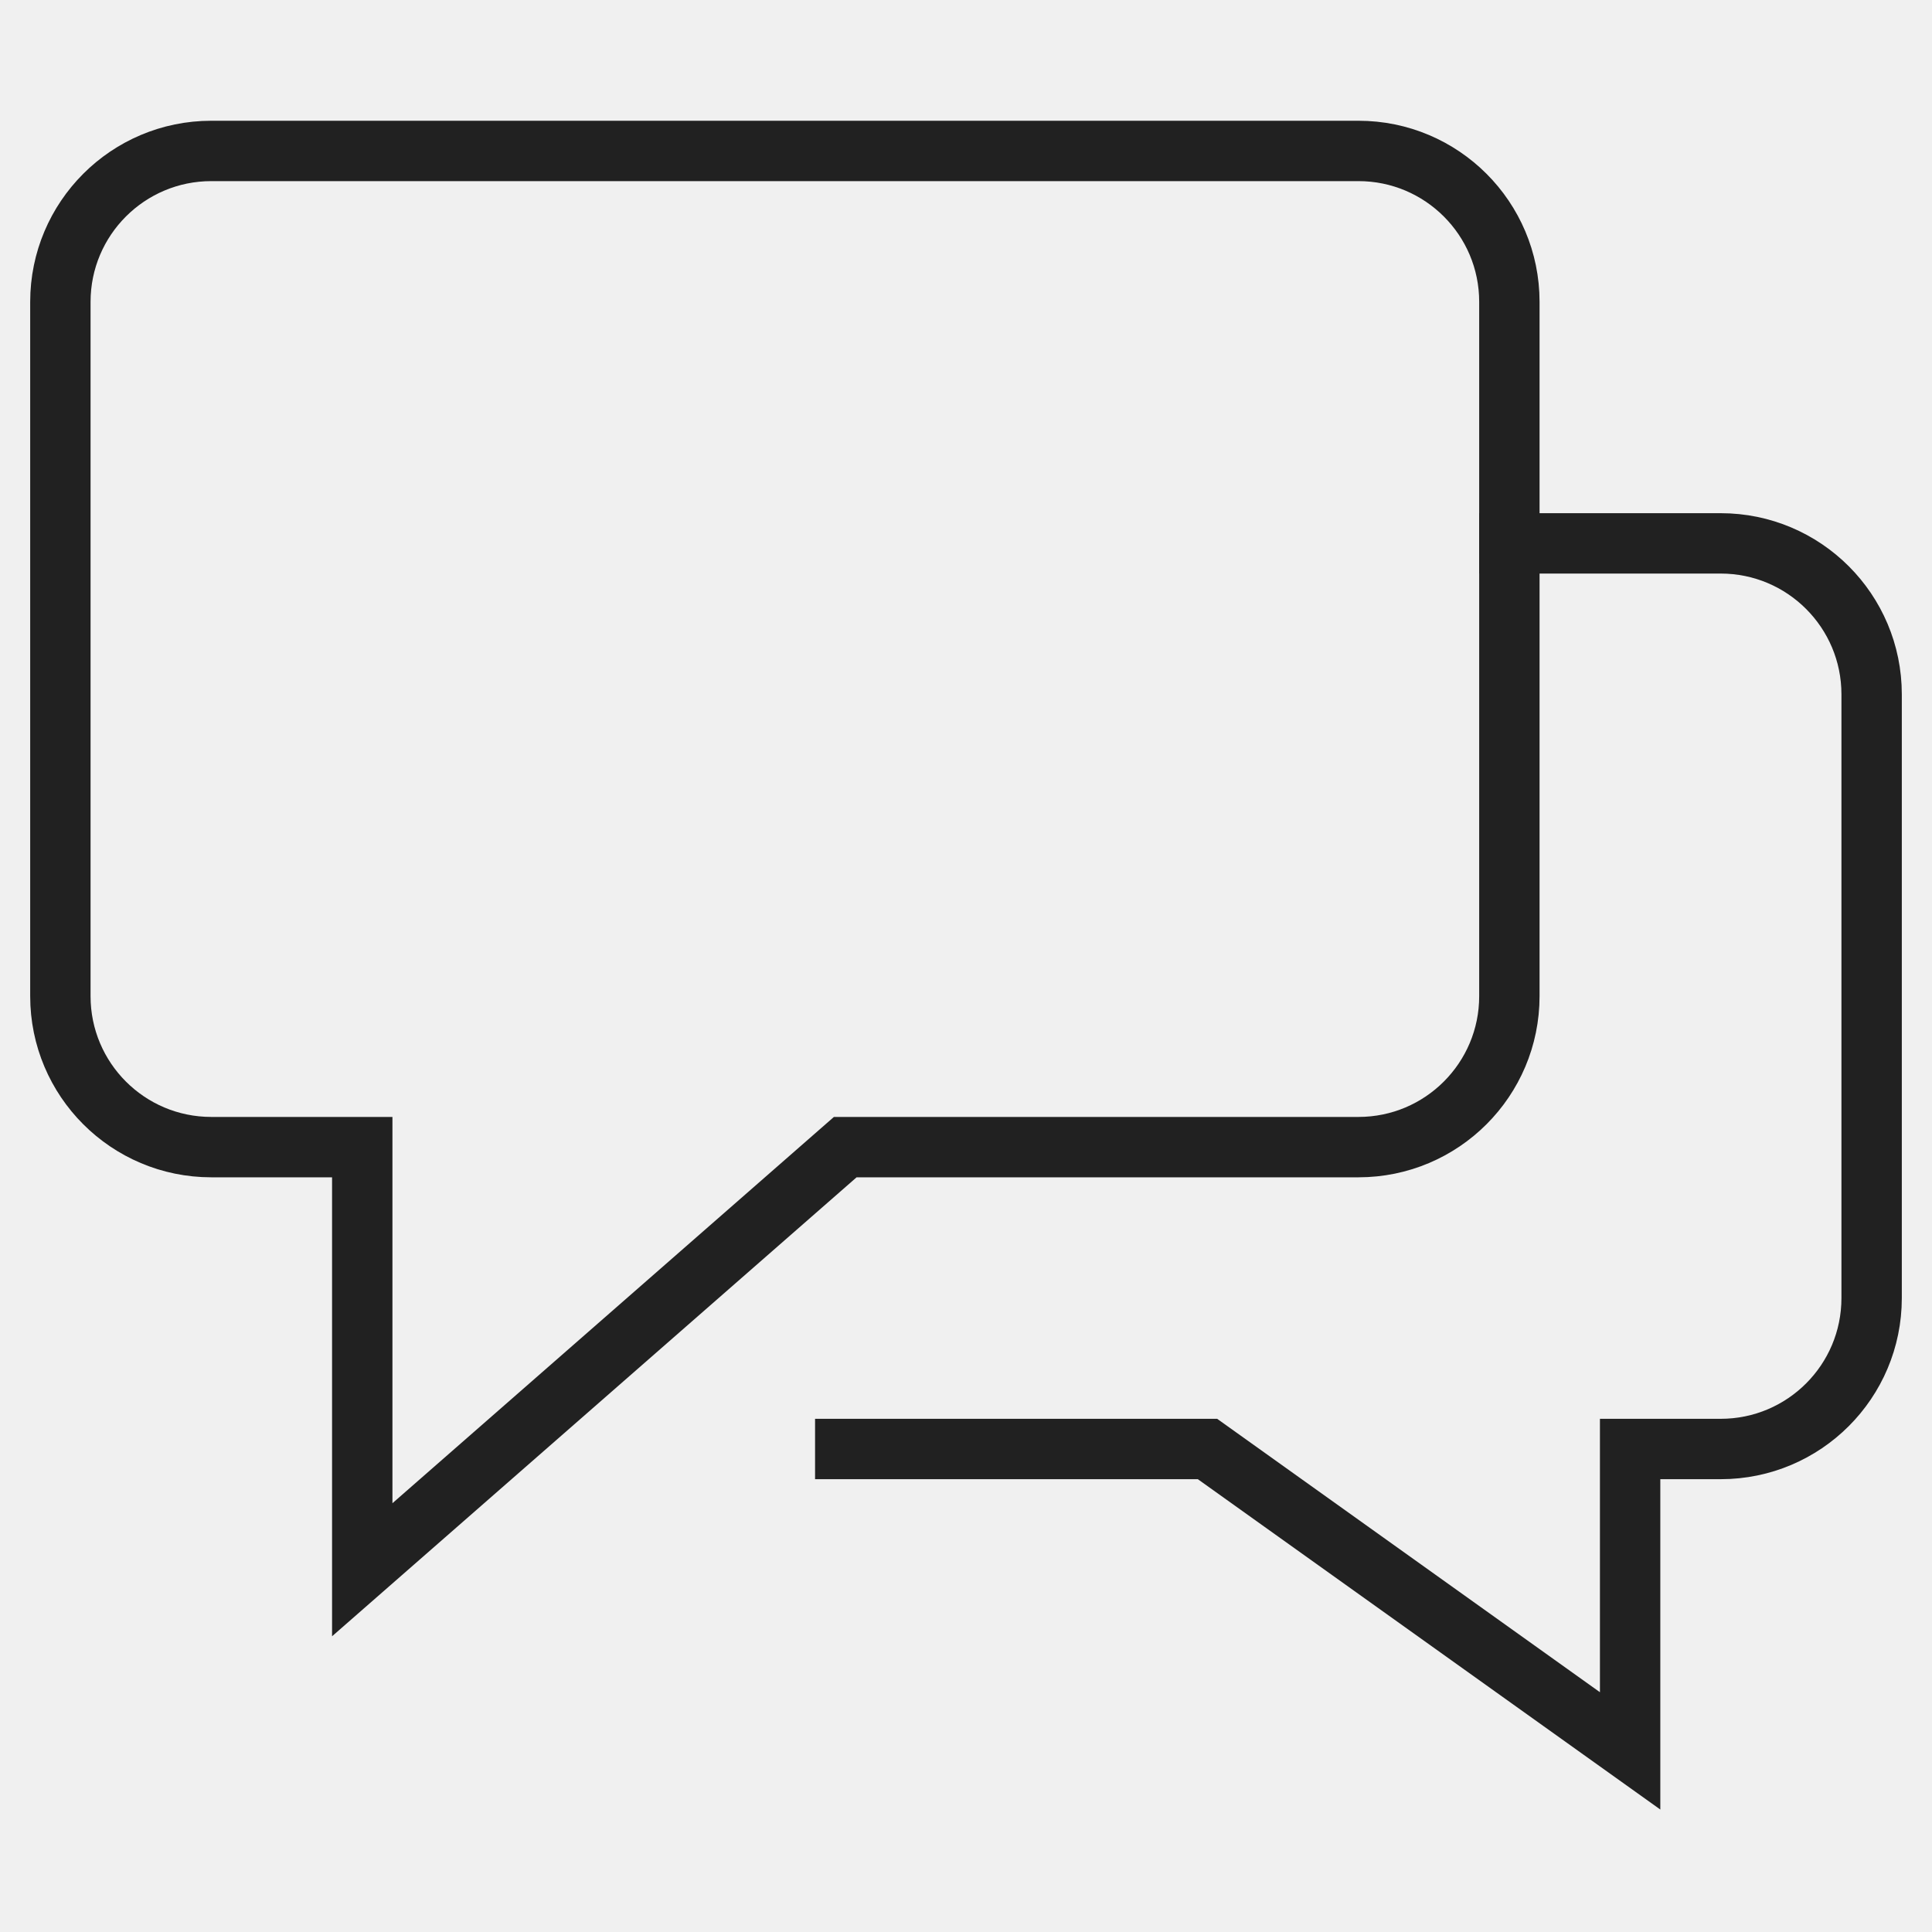
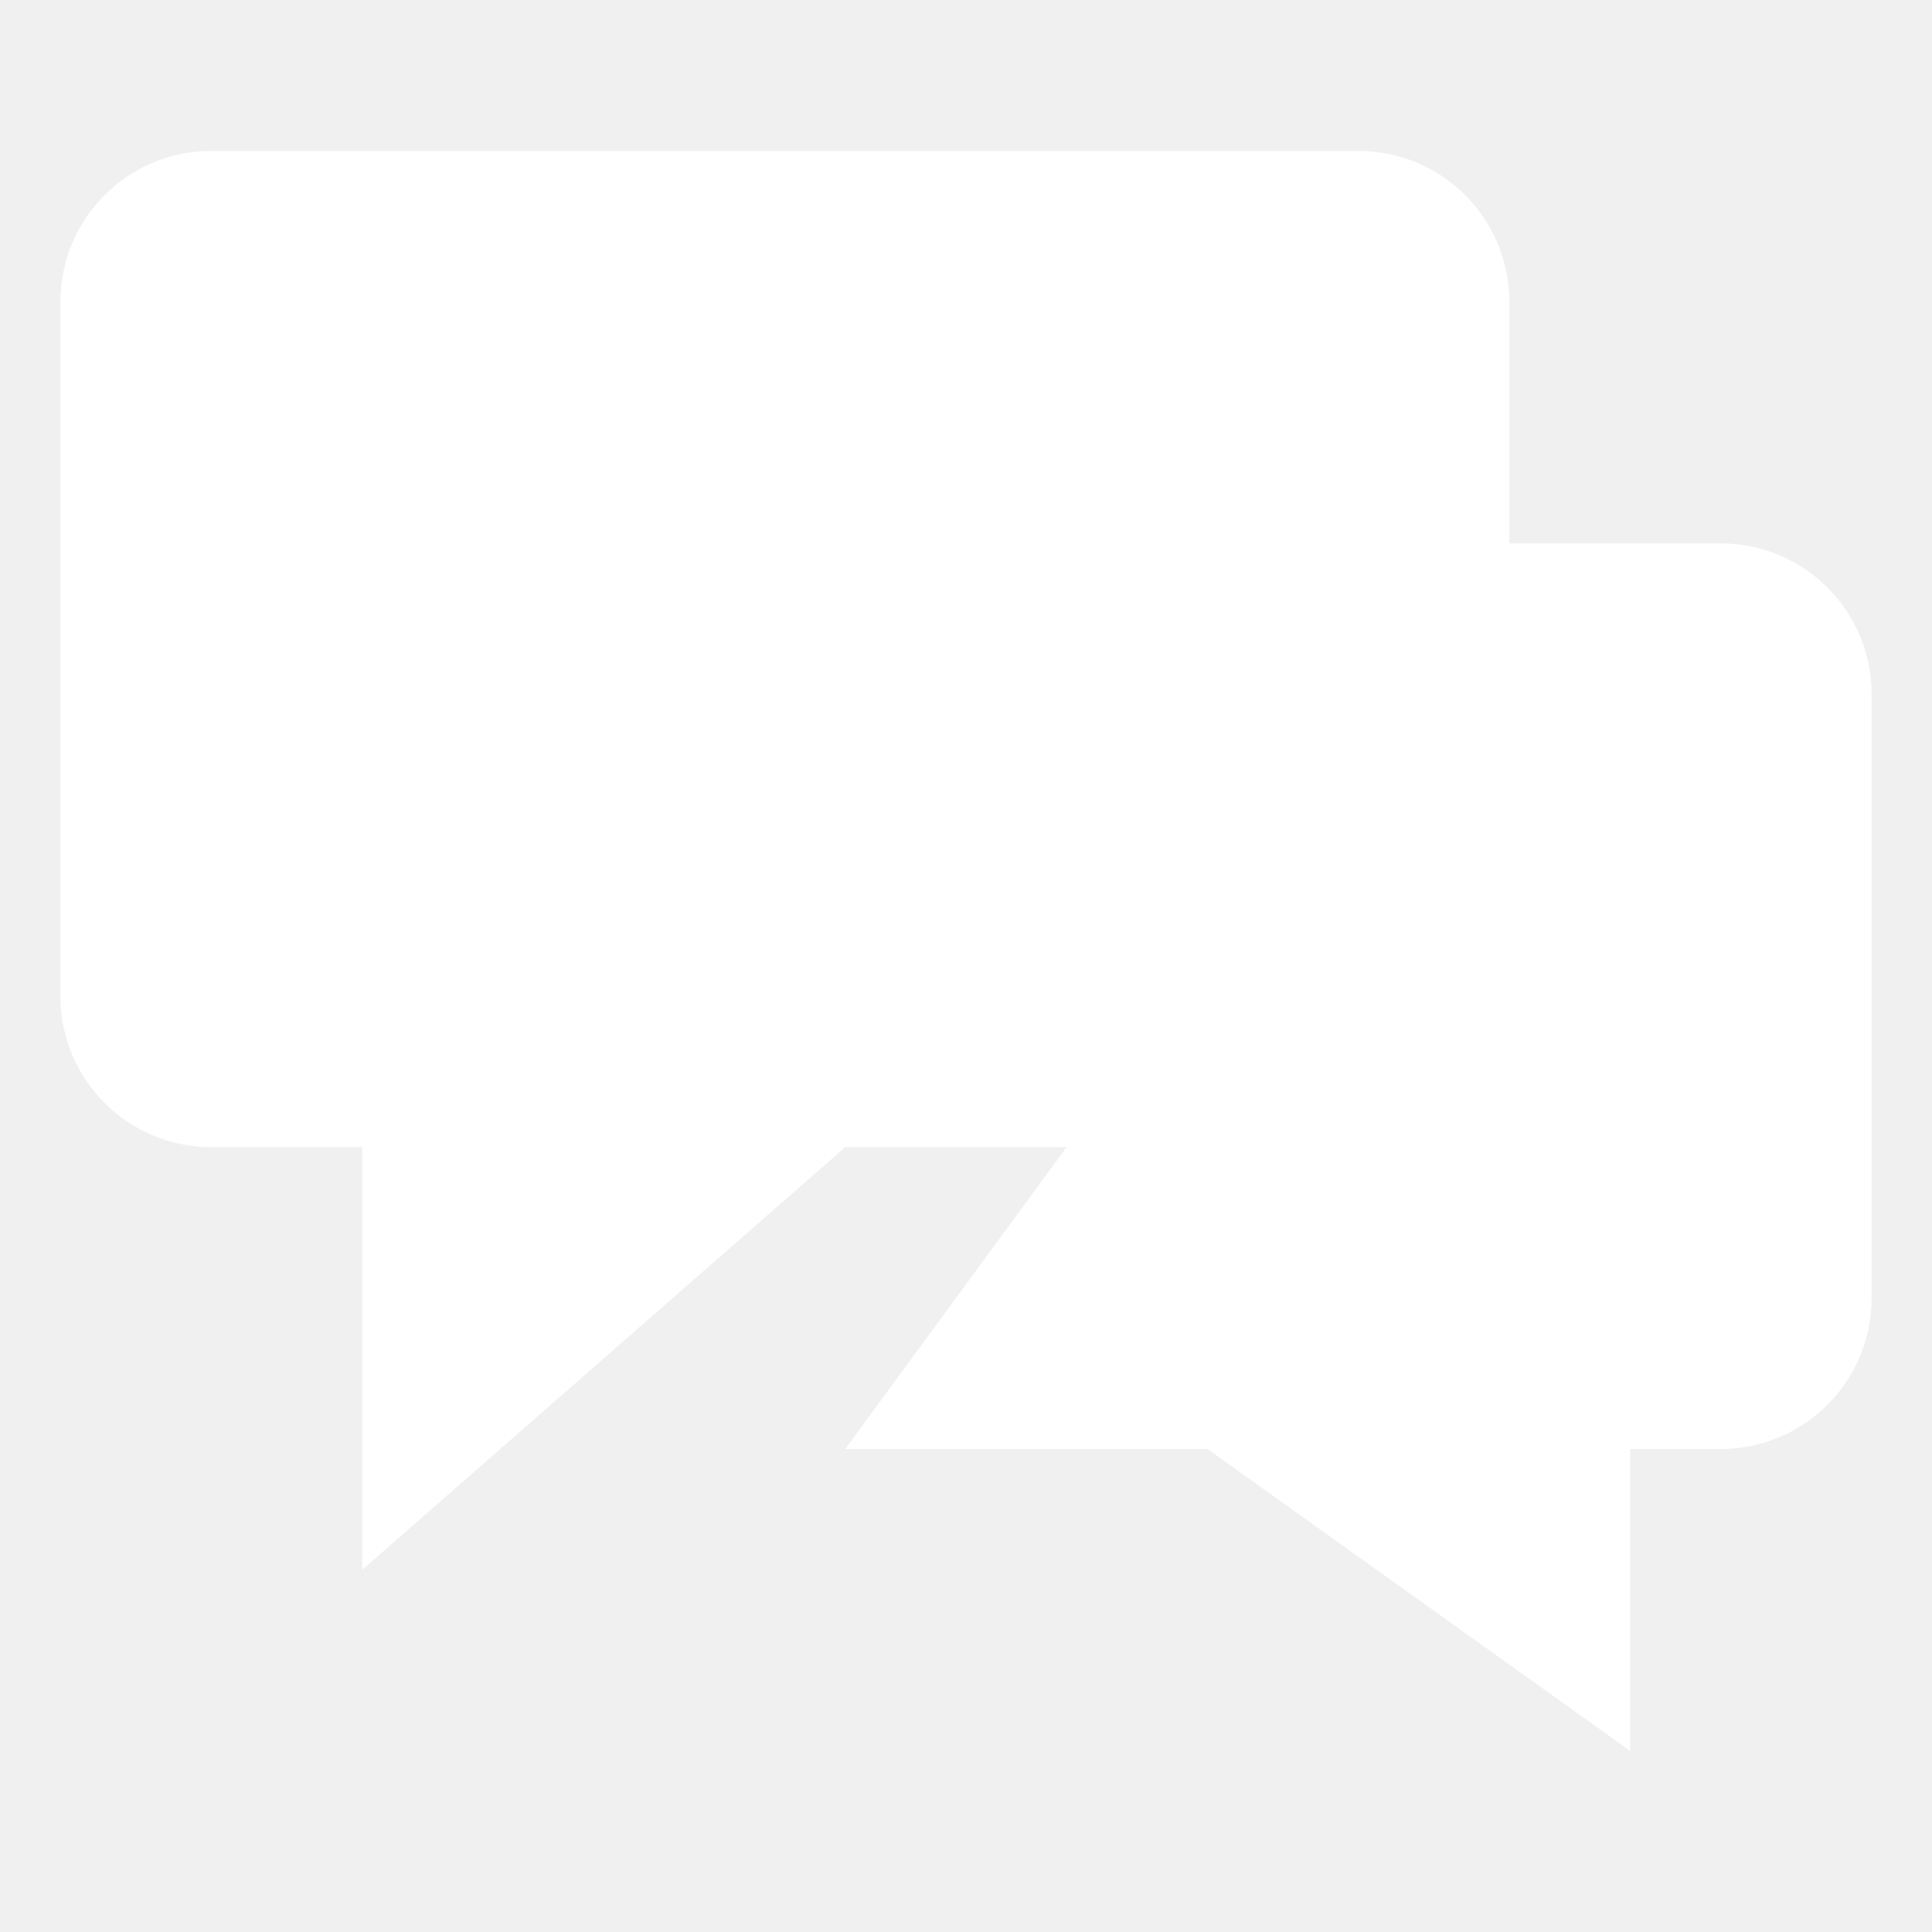
<svg xmlns="http://www.w3.org/2000/svg" height="64" width="64" viewBox="0 0 64 64">
-   <g stroke-linecap="square" stroke-width="2" fill="none" stroke="#212121" stroke-linejoin="miter" class="nc-icon-wrapper" stroke-miterlimit="10">
-     <path d="M50,18h7a5,5,0,0,1,5,5V43a5,5,0,0,1-5,5H54V58L40,48H28" stroke="#212121" />
-     <path d="M45,5H7a5,5,0,0,0-5,5V33a5,5,0,0,0,5,5h5V52L28,38H45a5,5,0,0,0,5-5V10A5,5,0,0,0,45,5Z" />
+   <g class="opacity" fill="#FFFFFF" fill-rule="nonzero">
+     <path class="stroke" d="M50,18h7a5,5,0,0,1,5,5V43a5,5,0,0,1-5,5H54V58L40,48H28">
+     </path>
+     <path class="opacity stroke" d="     M 45,5     H 7     a 5,5,0,0,0-5,5     V 33     a 5,5,0,0,0,5,5     h 5     V 52     L 28,38     H 45     a 5,5,0,0,0,5-5     V 10     A 5,5,0,0,0,45,5     Z">
+     </path>
  </g>
</svg>
